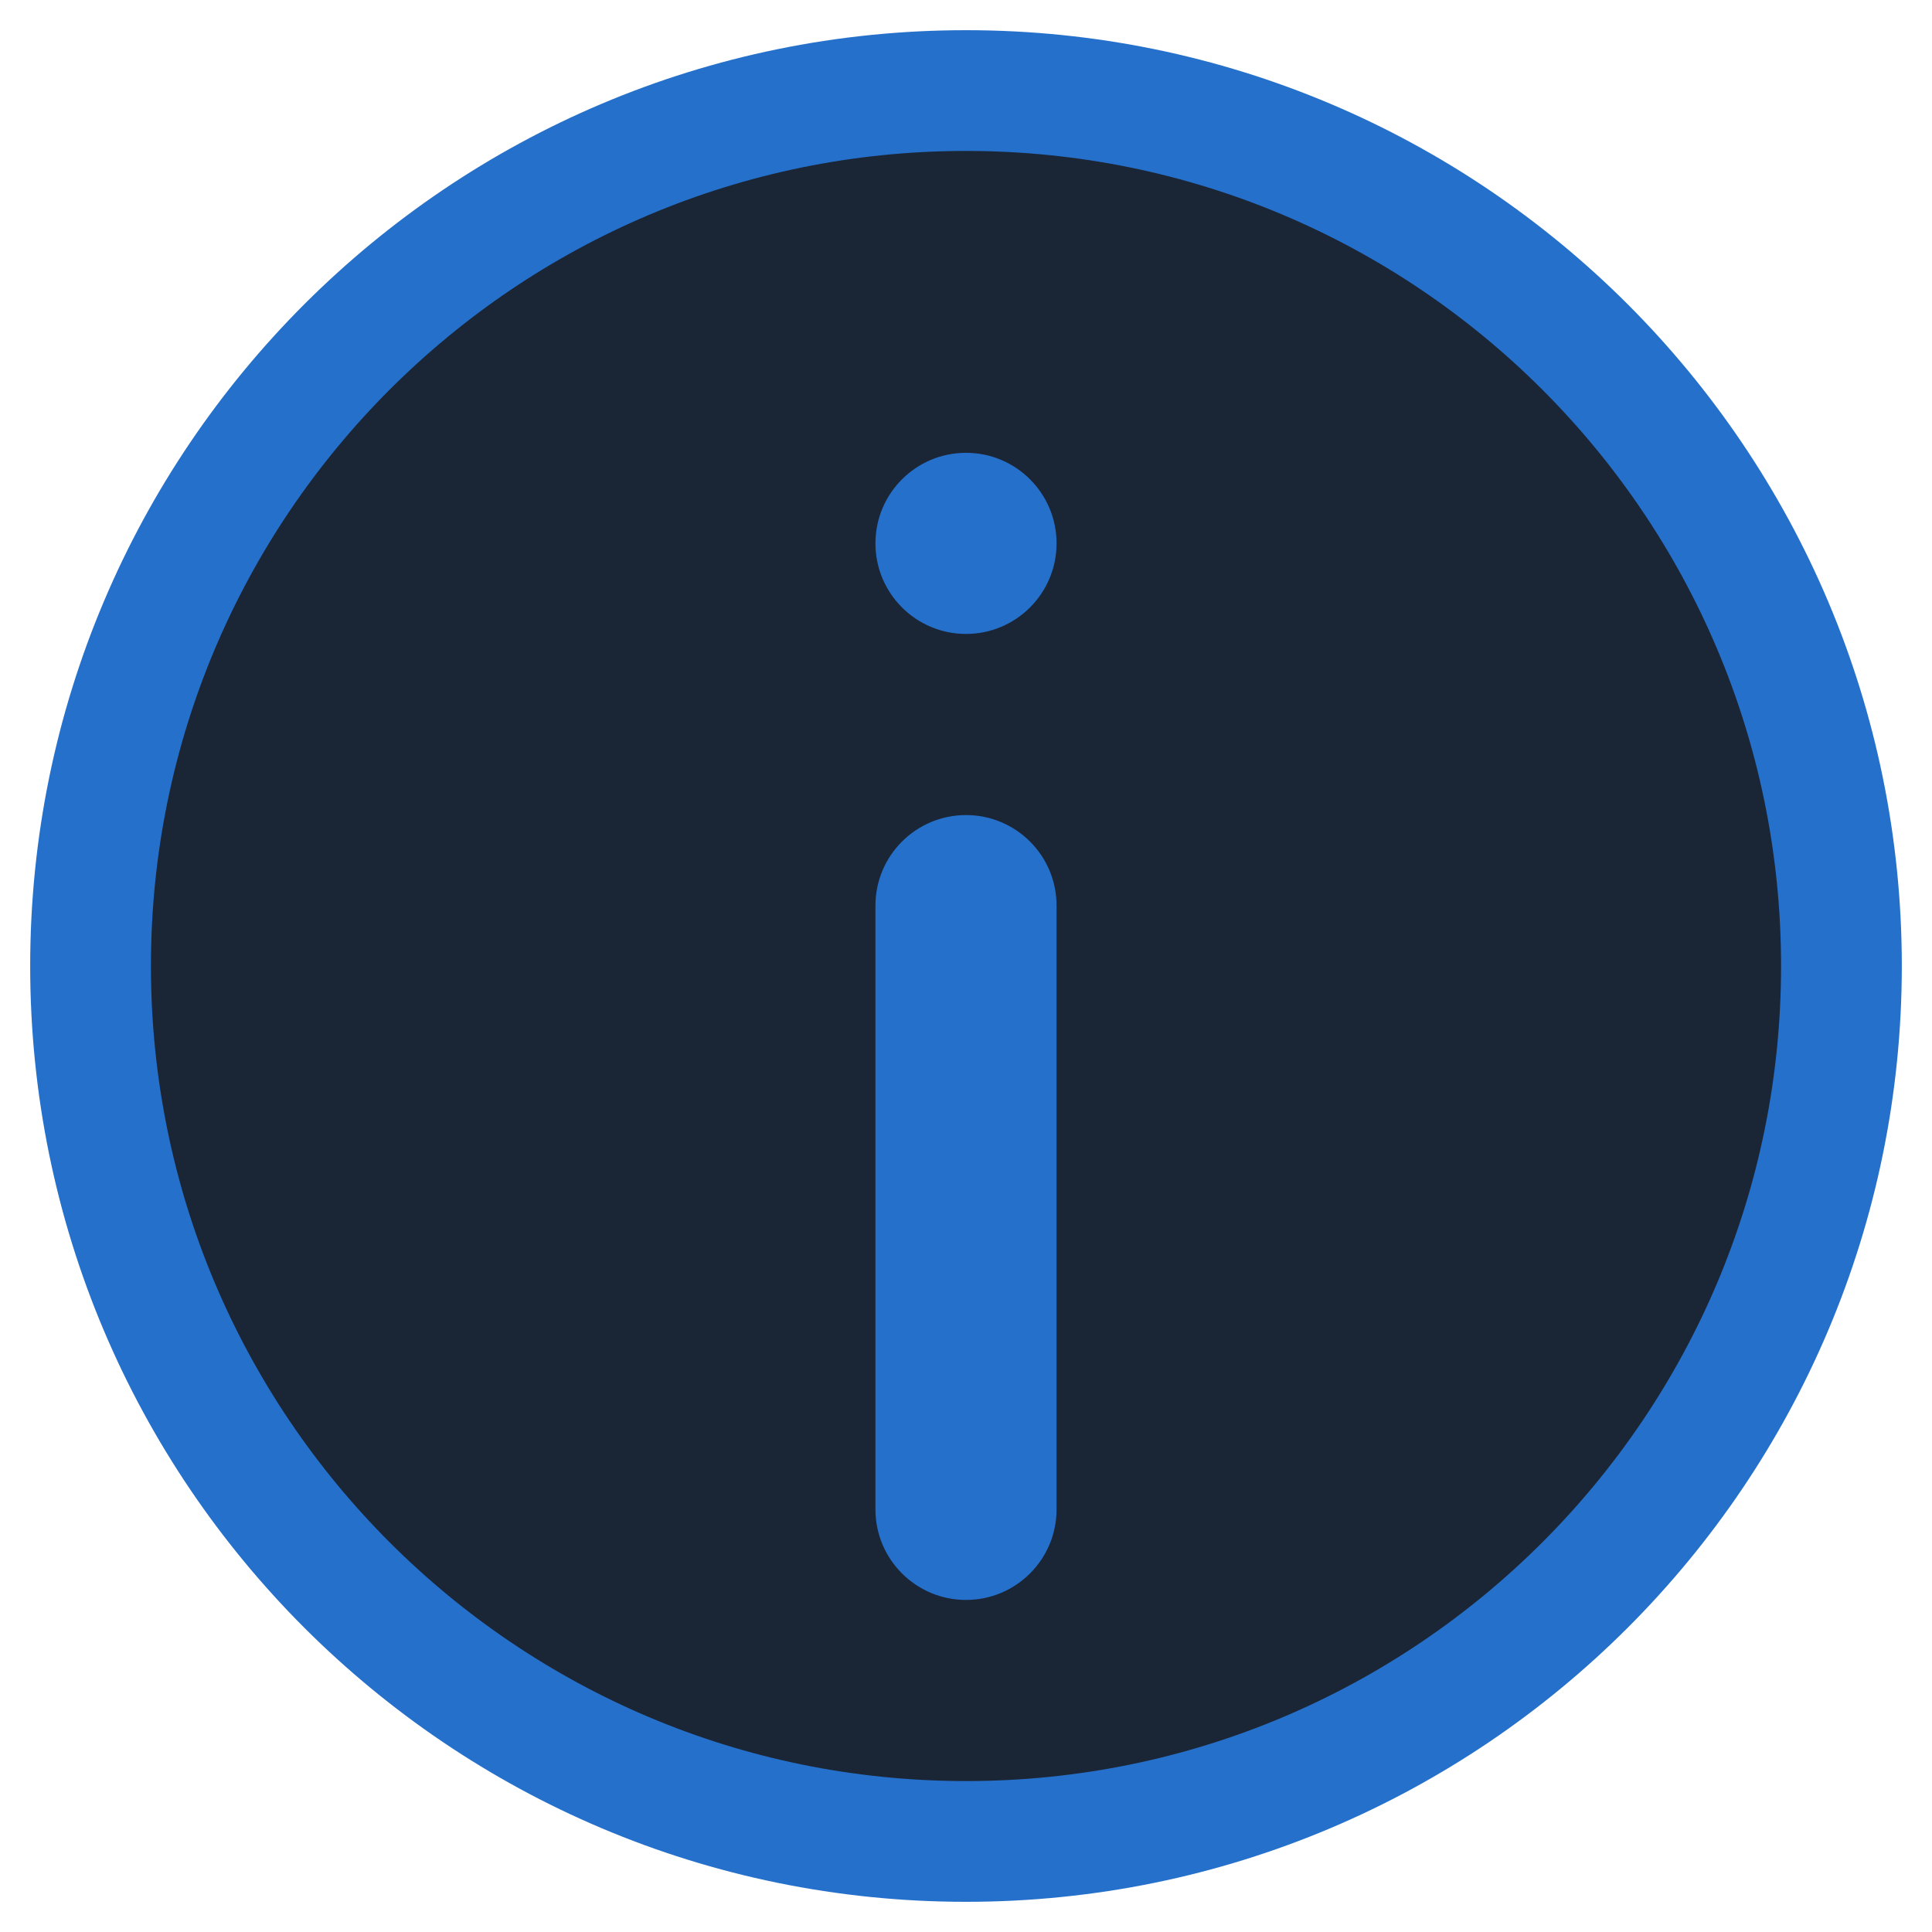
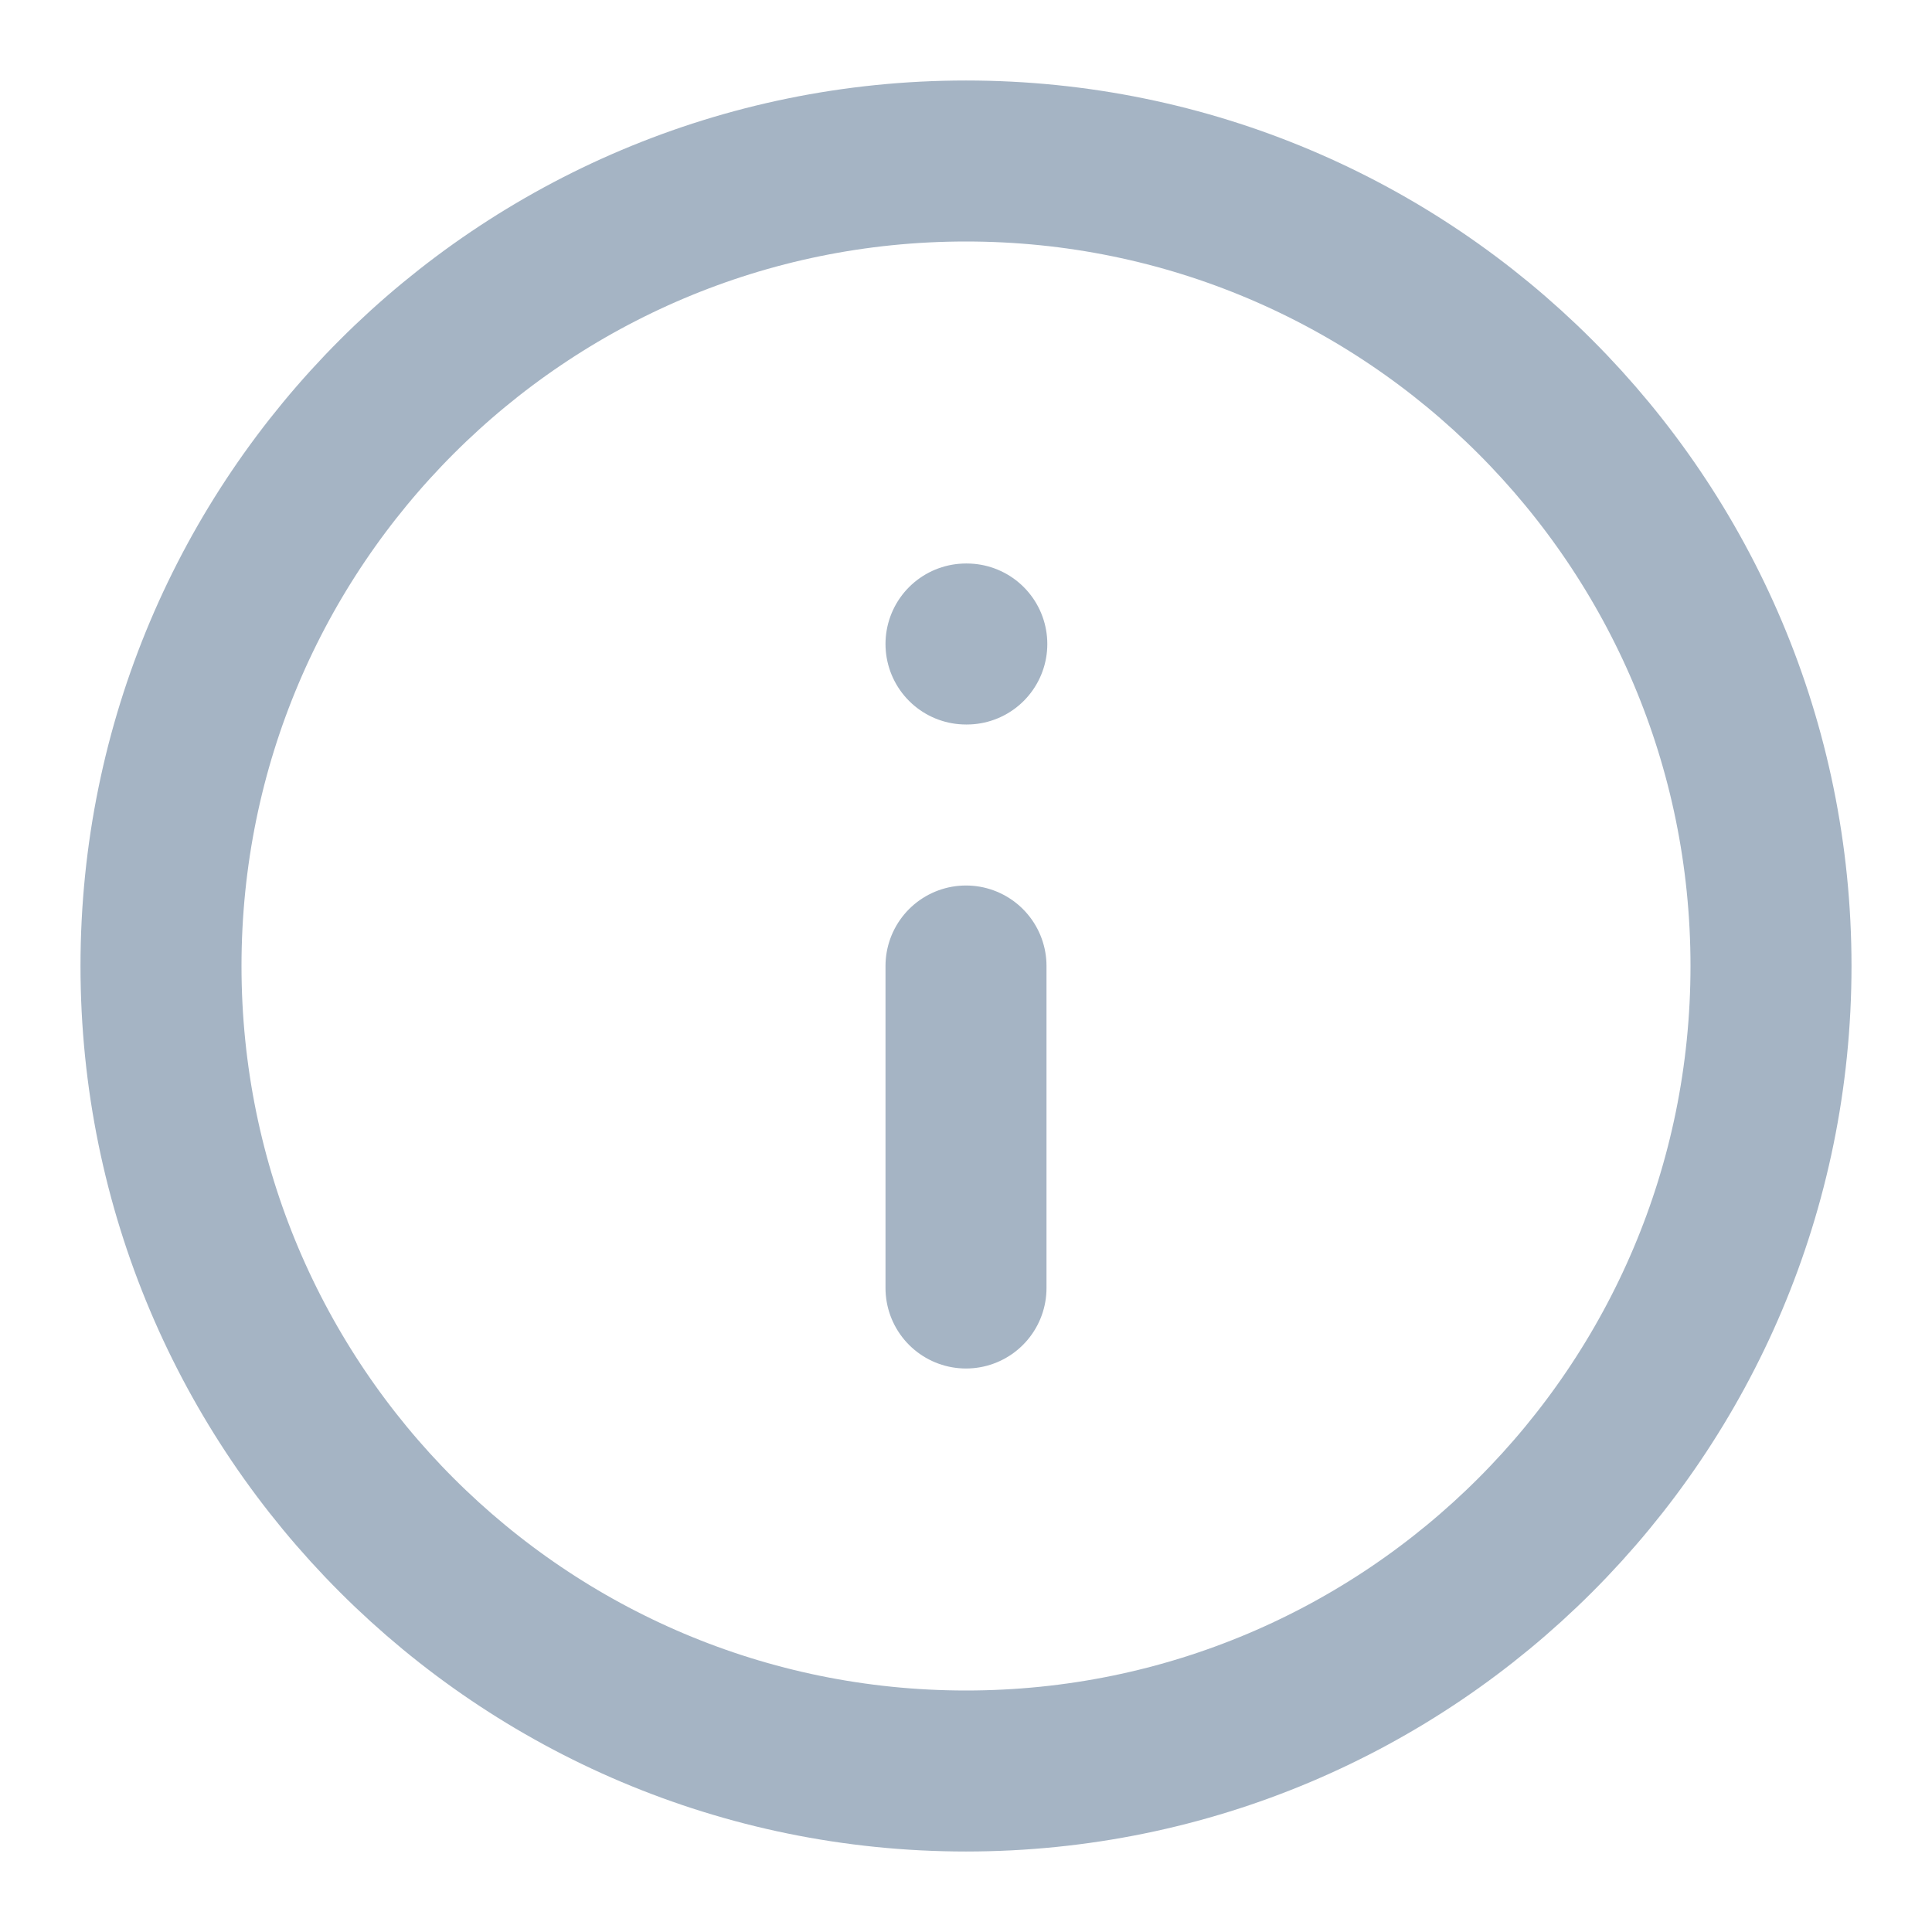
- <svg xmlns="http://www.w3.org/2000/svg" viewBox="0 0 32 32">
-   <circle cx="16" cy="16" r="14.5" fill="#1a2535" stroke="#2570CB" stroke-width="2" />
-   <circle cx="16" cy="9" r="1.5" fill="#2570CB" />
-   <rect x="14.5" y="13.5" width="3" height="13" rx="1.5" ry="1.5" fill="#2570CB" />
+ <svg xmlns="http://www.w3.org/2000/svg" viewBox="0 0 24 24" fill="none" stroke="#a5b4c4" stroke-width="2" stroke-linecap="round" stroke-linejoin="round">
+   <circle cx="12" cy="12" r="10" />
+   <path d="M12 16v-4" />
+   <path d="M12 8h.01" />
</svg>
